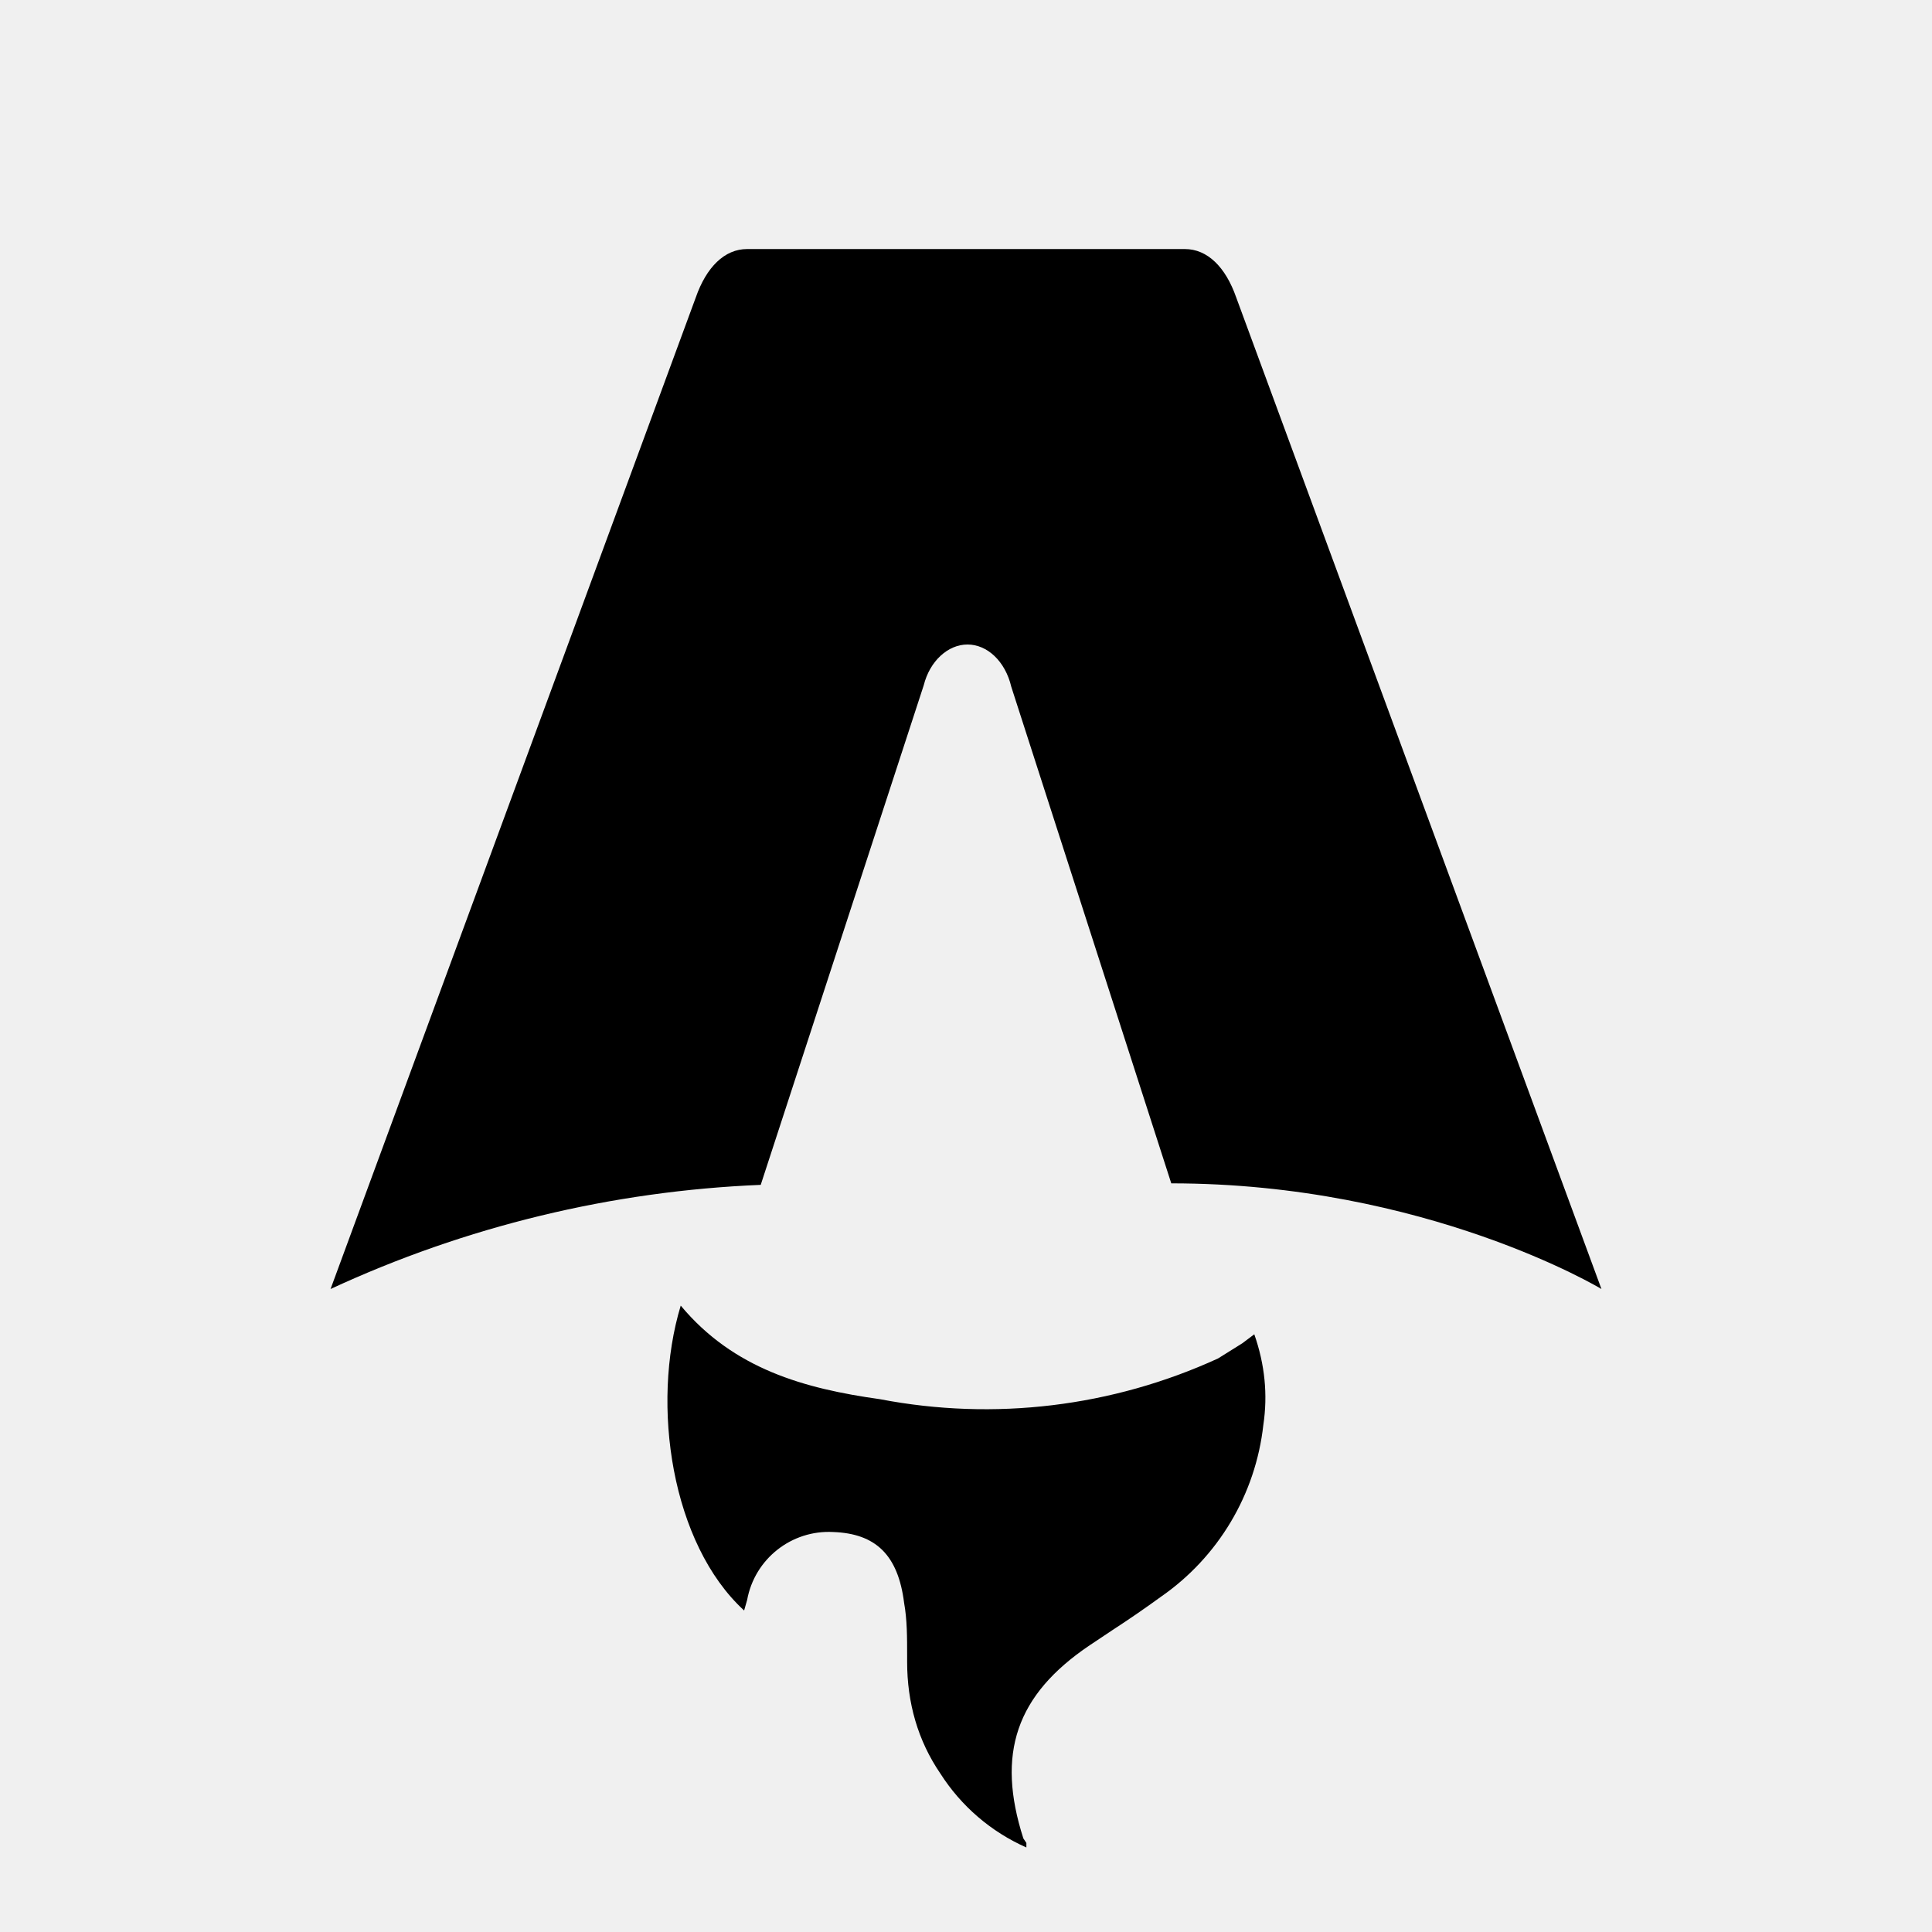
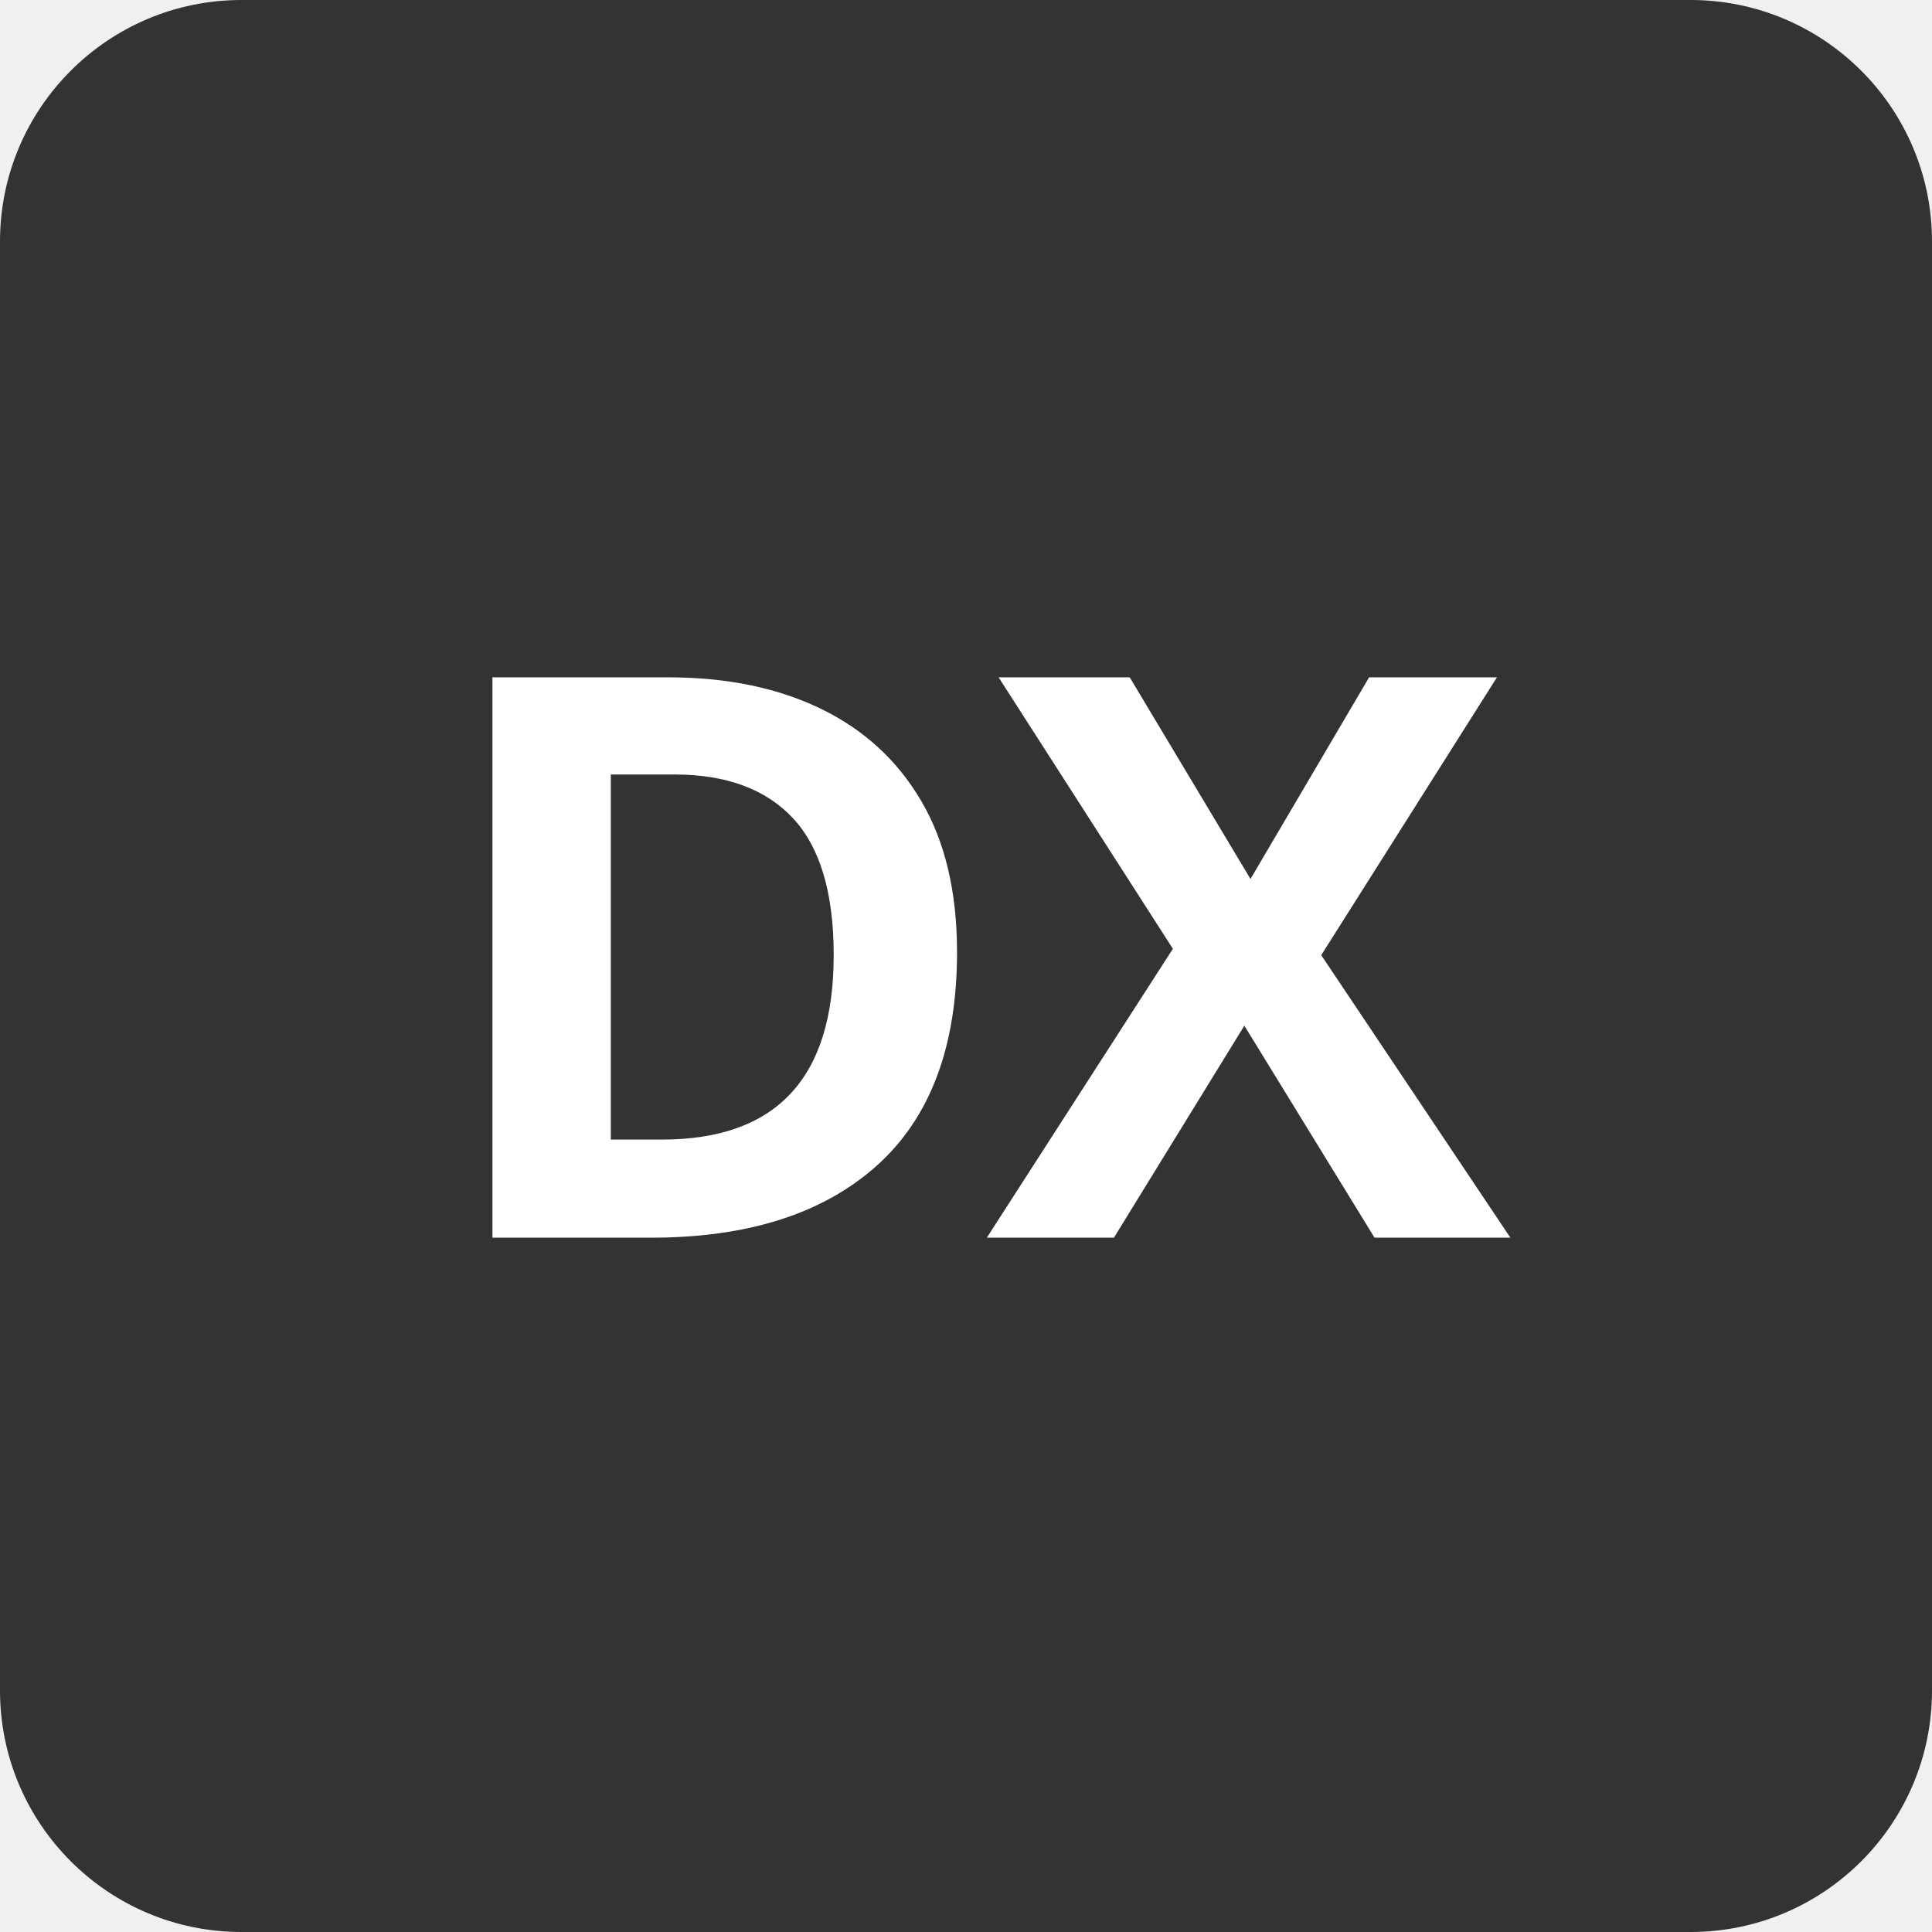
- <svg xmlns="http://www.w3.org/2000/svg" fill="none" viewBox="0 0 128 128">
-   <path d="M50.4 78.5a75.1 75.1 0 0 0-28.5 6.9l24.2-65.7c.7-2 1.9-3.2 3.4-3.2h29c1.5 0 2.7 1.2 3.4 3.2l24.2 65.7s-11.6-7-28.5-7L67 45.5c-.4-1.7-1.6-2.8-2.9-2.8-1.3 0-2.5 1.1-2.9 2.7L50.4 78.5Zm-1.1 28.2Zm-4.2-20.2c-2 6.6-.6 15.8 4.2 20.2a17.5 17.5 0 0 1 .2-.7 5.5 5.5 0 0 1 5.7-4.5c2.8.1 4.3 1.5 4.7 4.7.2 1.1.2 2.3.2 3.5v.4c0 2.7.7 5.2 2.2 7.4a13 13 0 0 0 5.7 4.9v-.3l-.2-.3c-1.8-5.6-.5-9.5 4.4-12.8l1.5-1a73 73 0 0 0 3.2-2.2 16 16 0 0 0 6.8-11.4c.3-2 .1-4-.6-6l-.8.6-1.6 1a37 37 0 0 1-22.4 2.7c-5-.7-9.7-2-13.2-6.2Z" />
-   <style>
-         path { fill: #000; }
-         @media (prefers-color-scheme: dark) {
-             path { fill: #FFF; }
-         }
-     </style>
+ <svg xmlns="http://www.w3.org/2000/svg" viewBox="0 0 128 128">
+   <rect width="128" height="128" rx="16" fill="#333" />
+   <text x="64" y="82" font-family="system-ui,sans-serif" font-size="52" font-weight="700" fill="#fff" text-anchor="middle">DX</text>
</svg>
